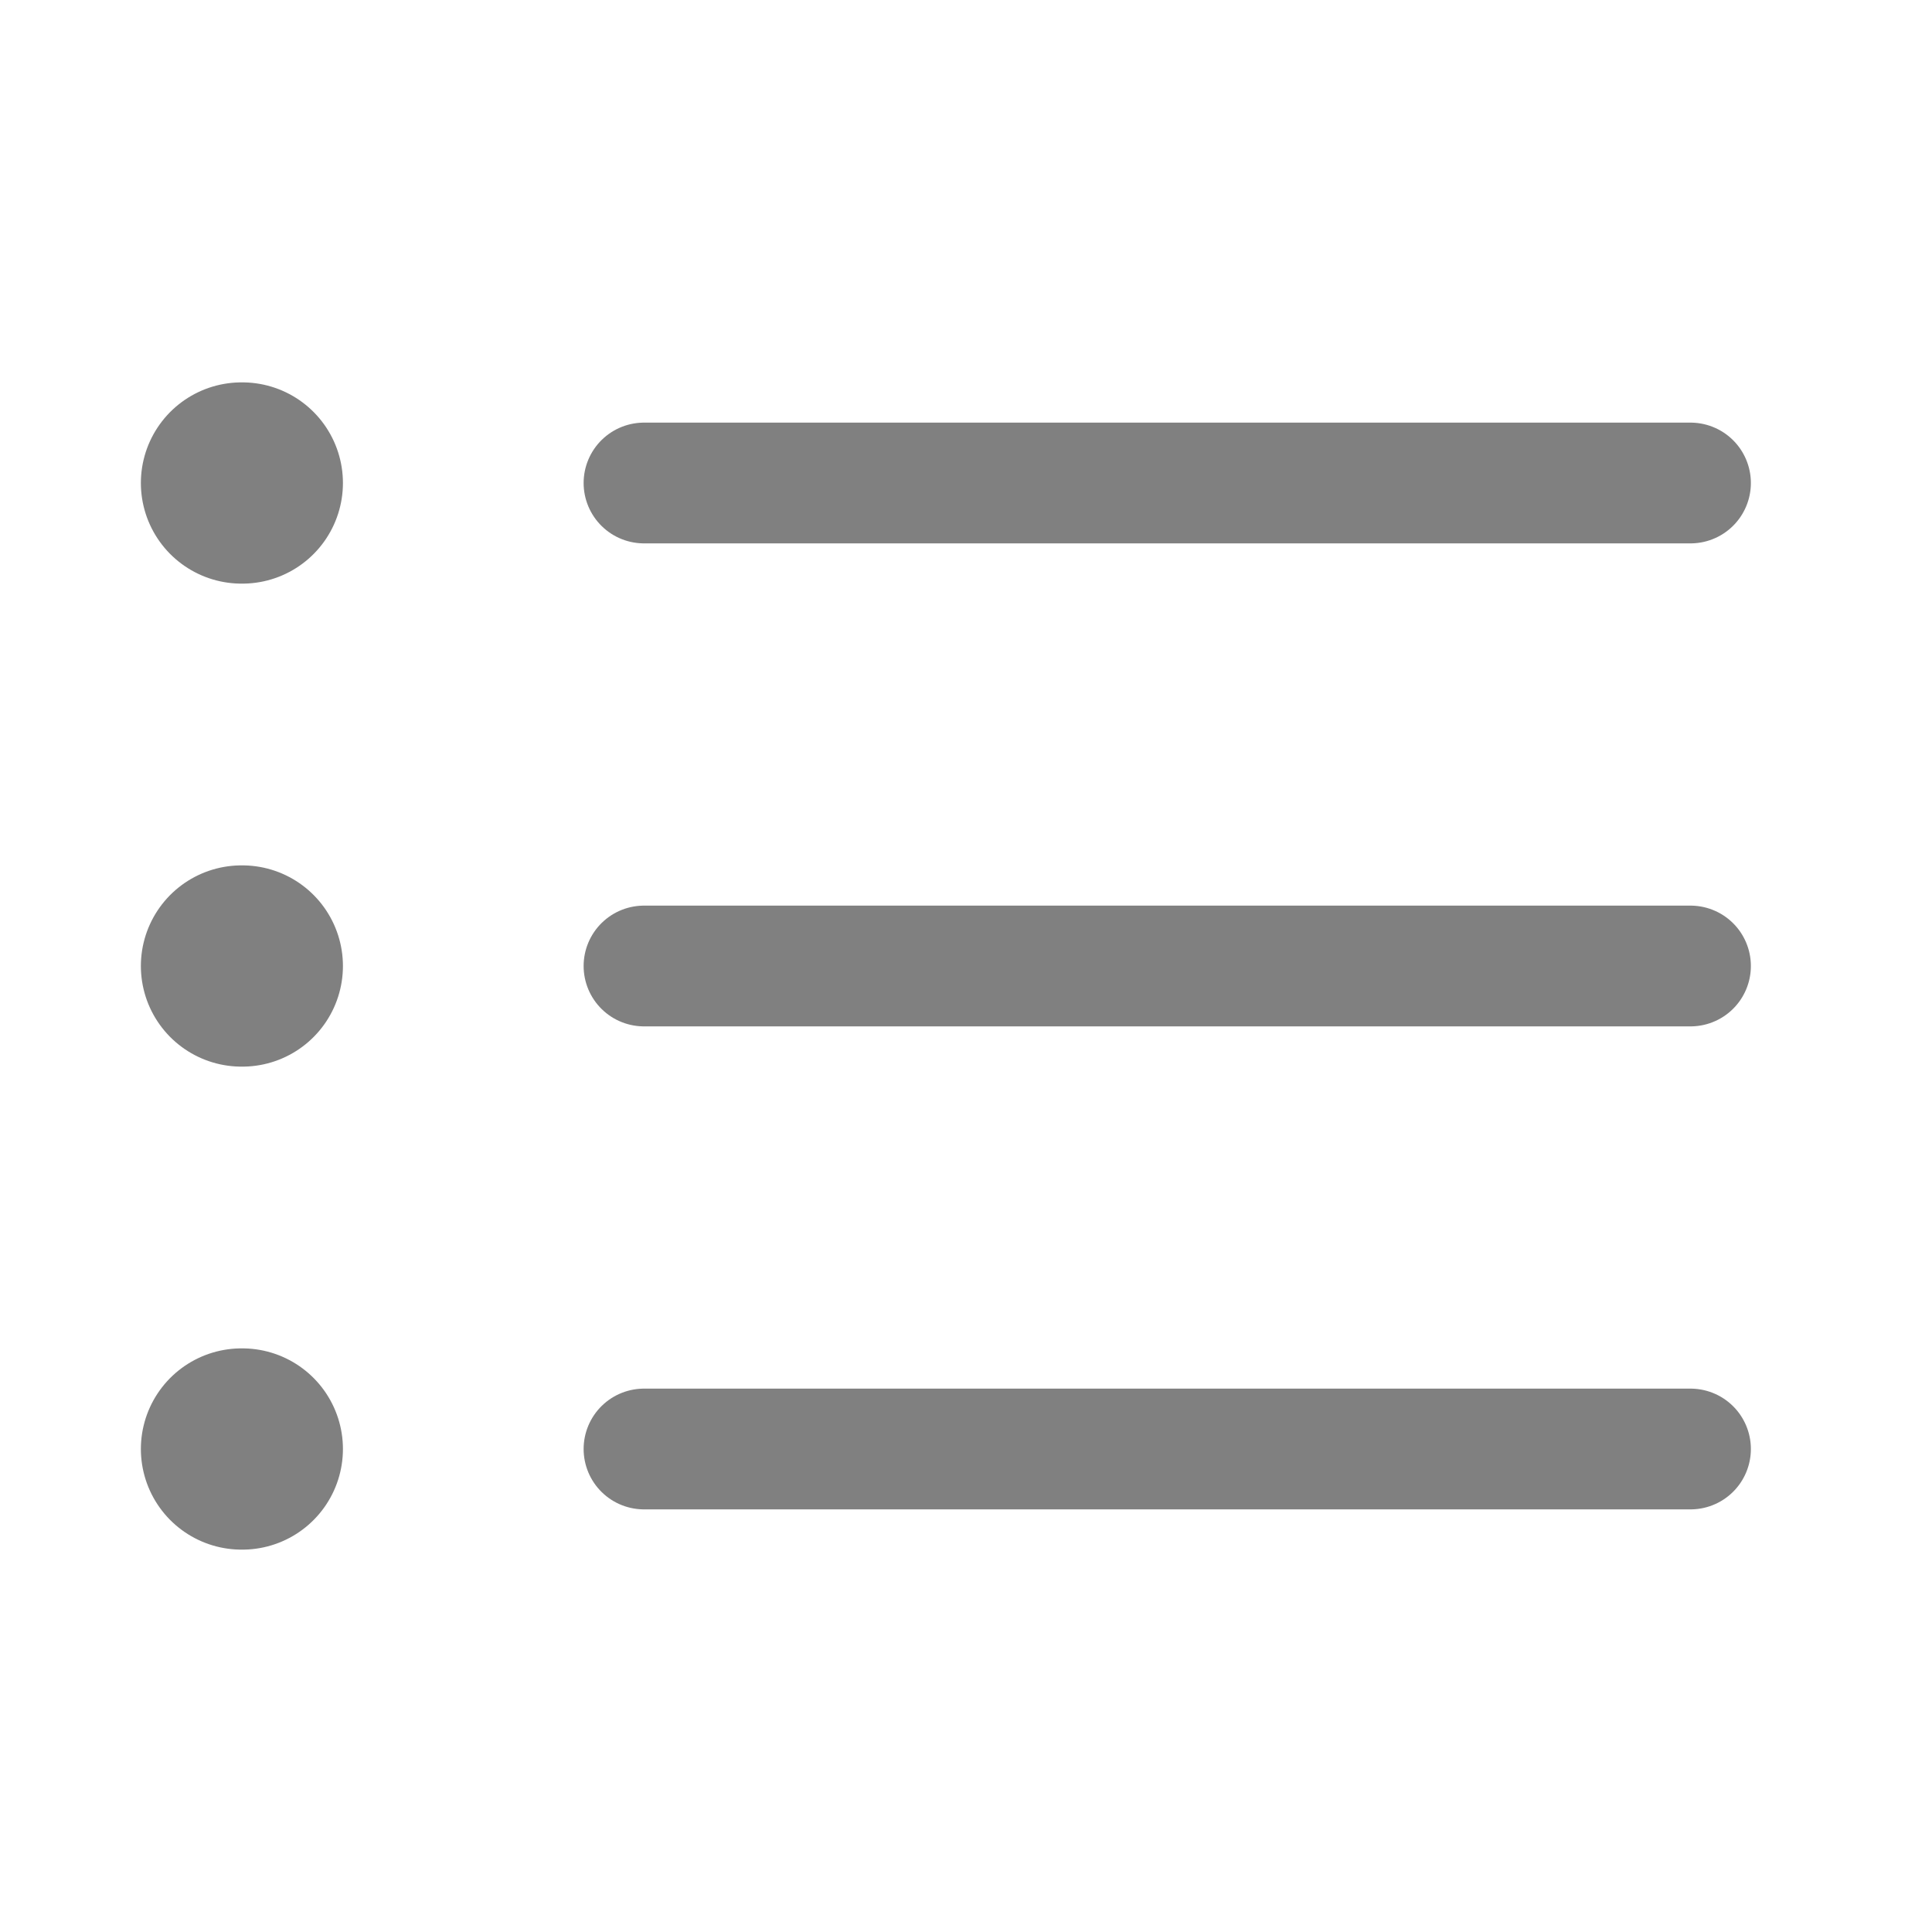
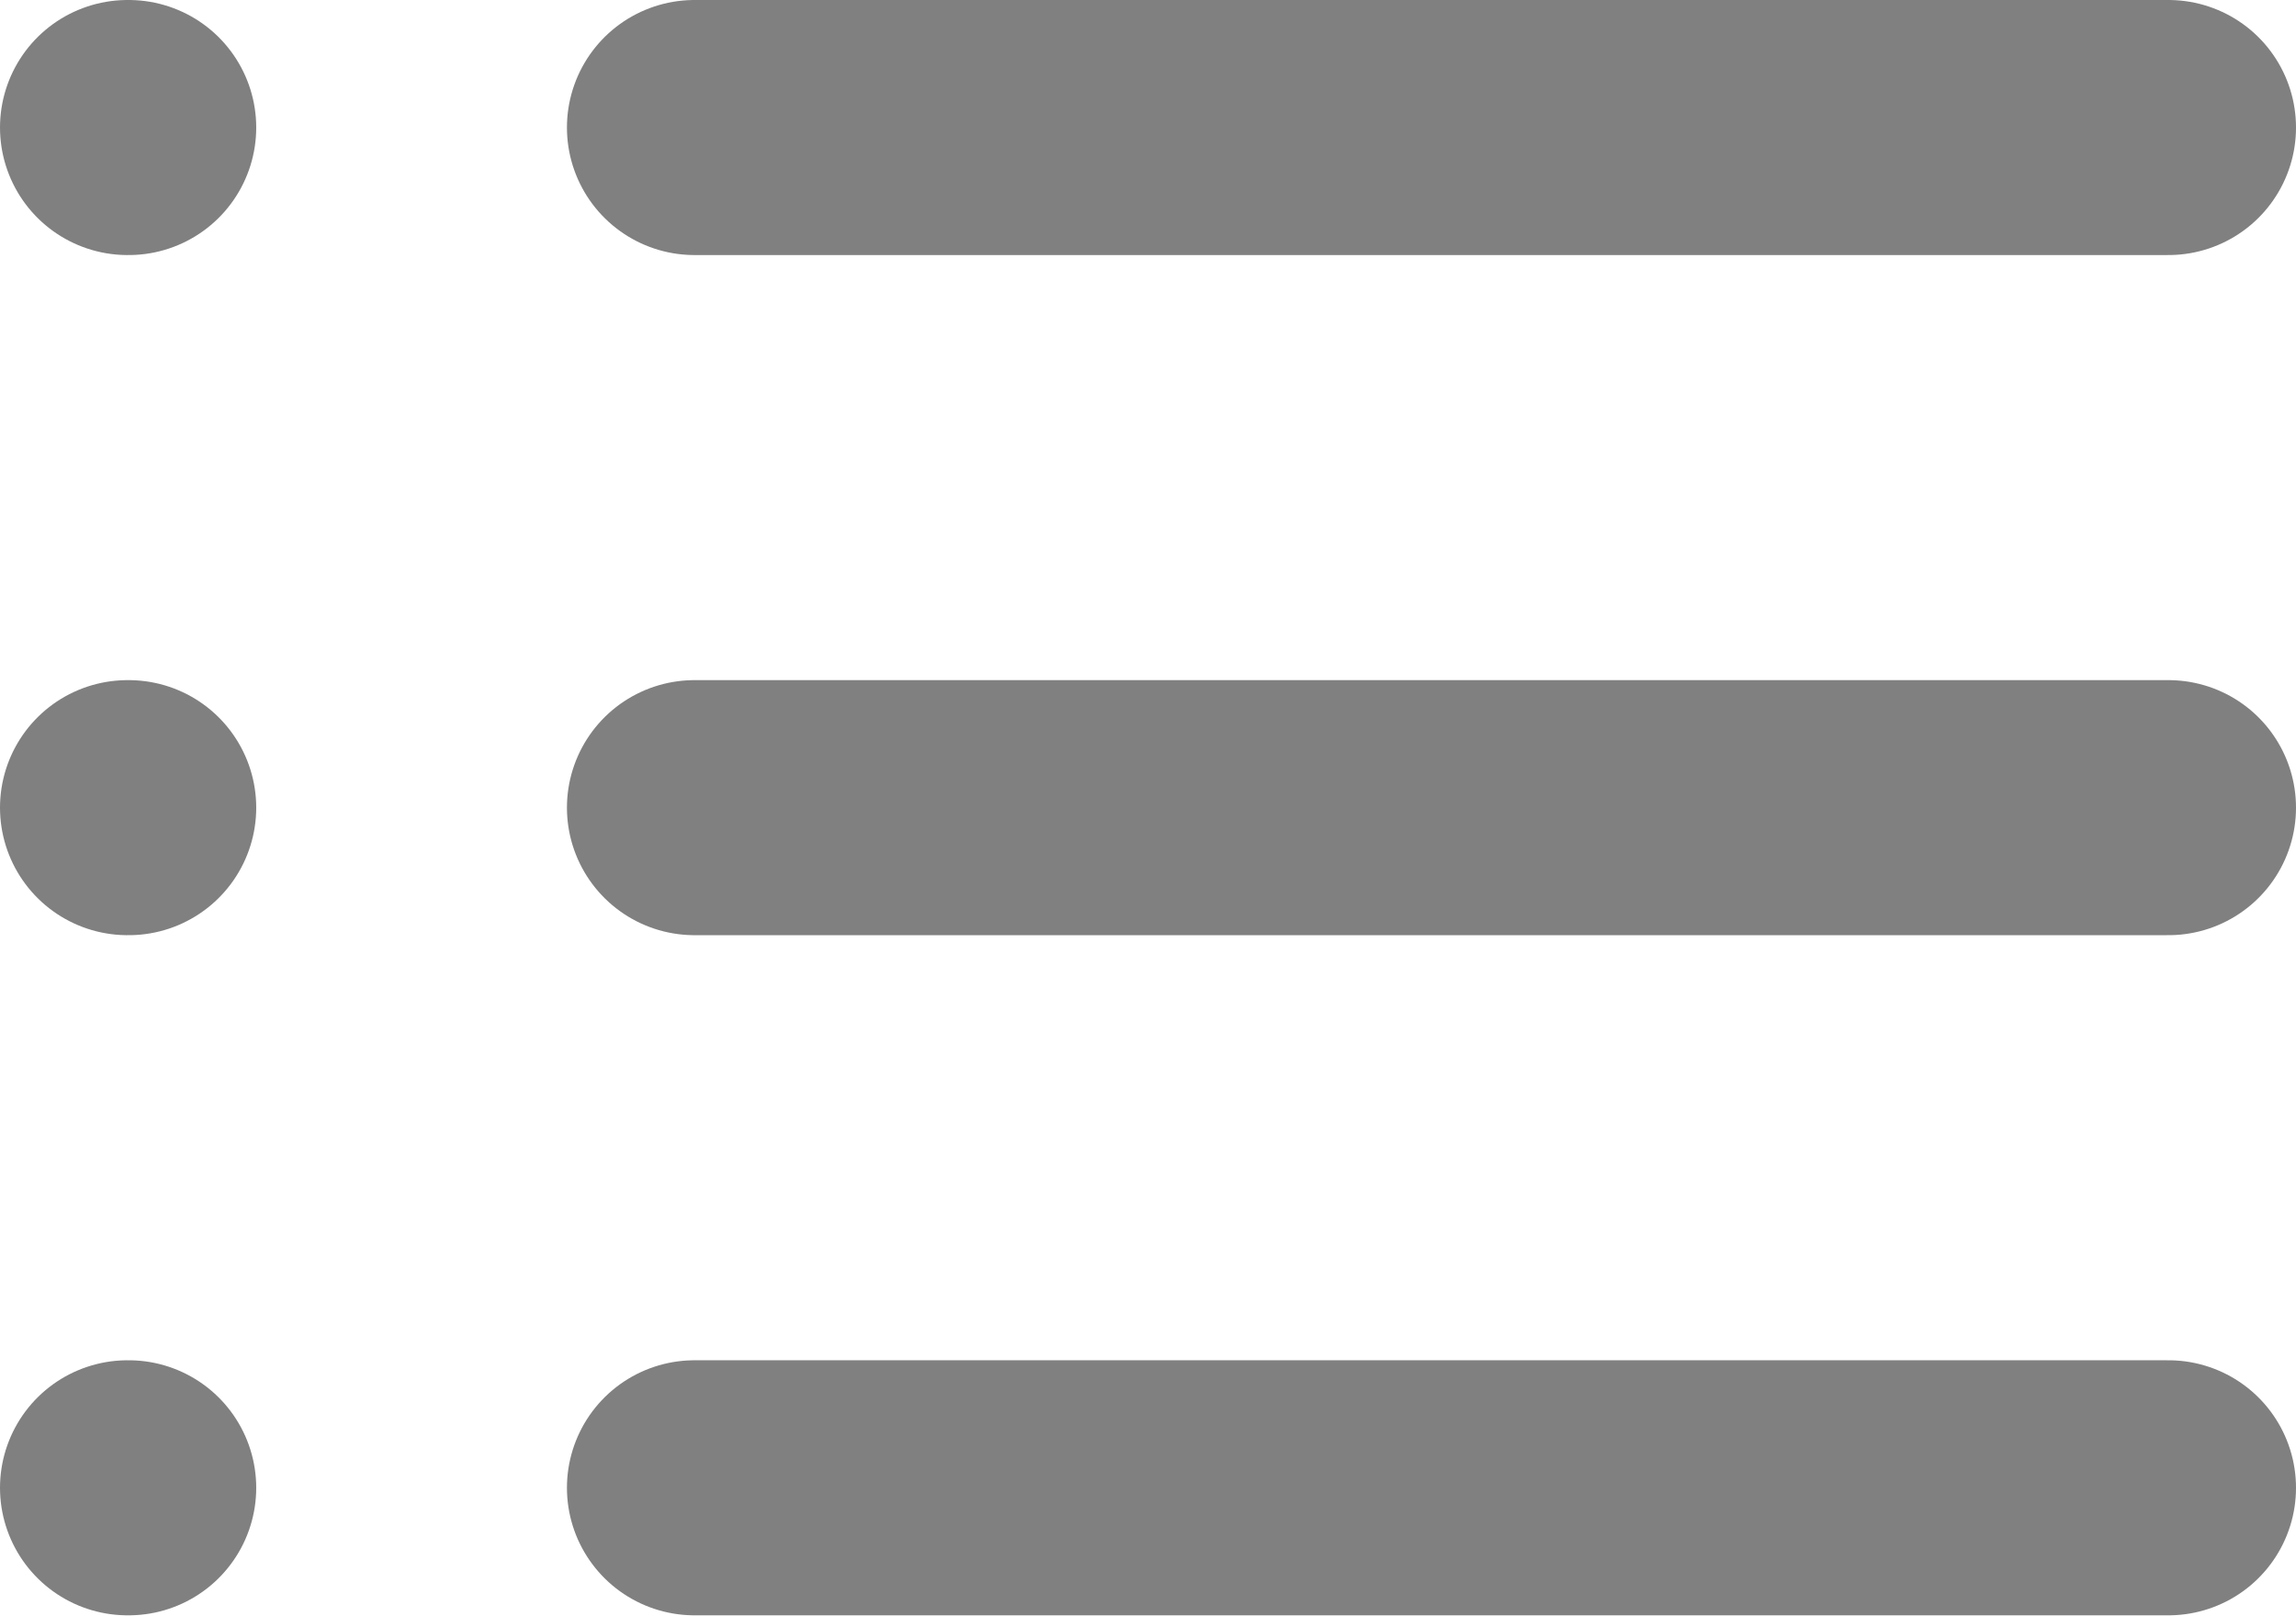
- <svg xmlns="http://www.w3.org/2000/svg" width="31" height="31" viewBox="0 0 24 24" fill="none">
-   <path d="M8 6H21M8 12H21M8 18H21" stroke="#808080" stroke-width="1.5" stroke-linecap="round" stroke-linejoin="round" />
-   <path d="M3 6H3.01M3 12H3.01M3 18H3.01" stroke="#808080" stroke-width="2.5" stroke-linecap="round" stroke-linejoin="round" />
+ <svg xmlns="http://www.w3.org/2000/svg" preserveAspectRatio="none" overflow="visible" style="display: block;" width="27" height="19" viewBox="0 0 27 19" fill="none">
+   <path id="Icon" d="M8.167 1.5H25.5M8.167 9.5H25.5M8.167 17.5H25.5M1.5 1.5H1.513M1.5 9.5H1.513M1.5 17.5H1.513" stroke="#808080" stroke-width="3" stroke-linecap="round" stroke-linejoin="round" />
</svg>
